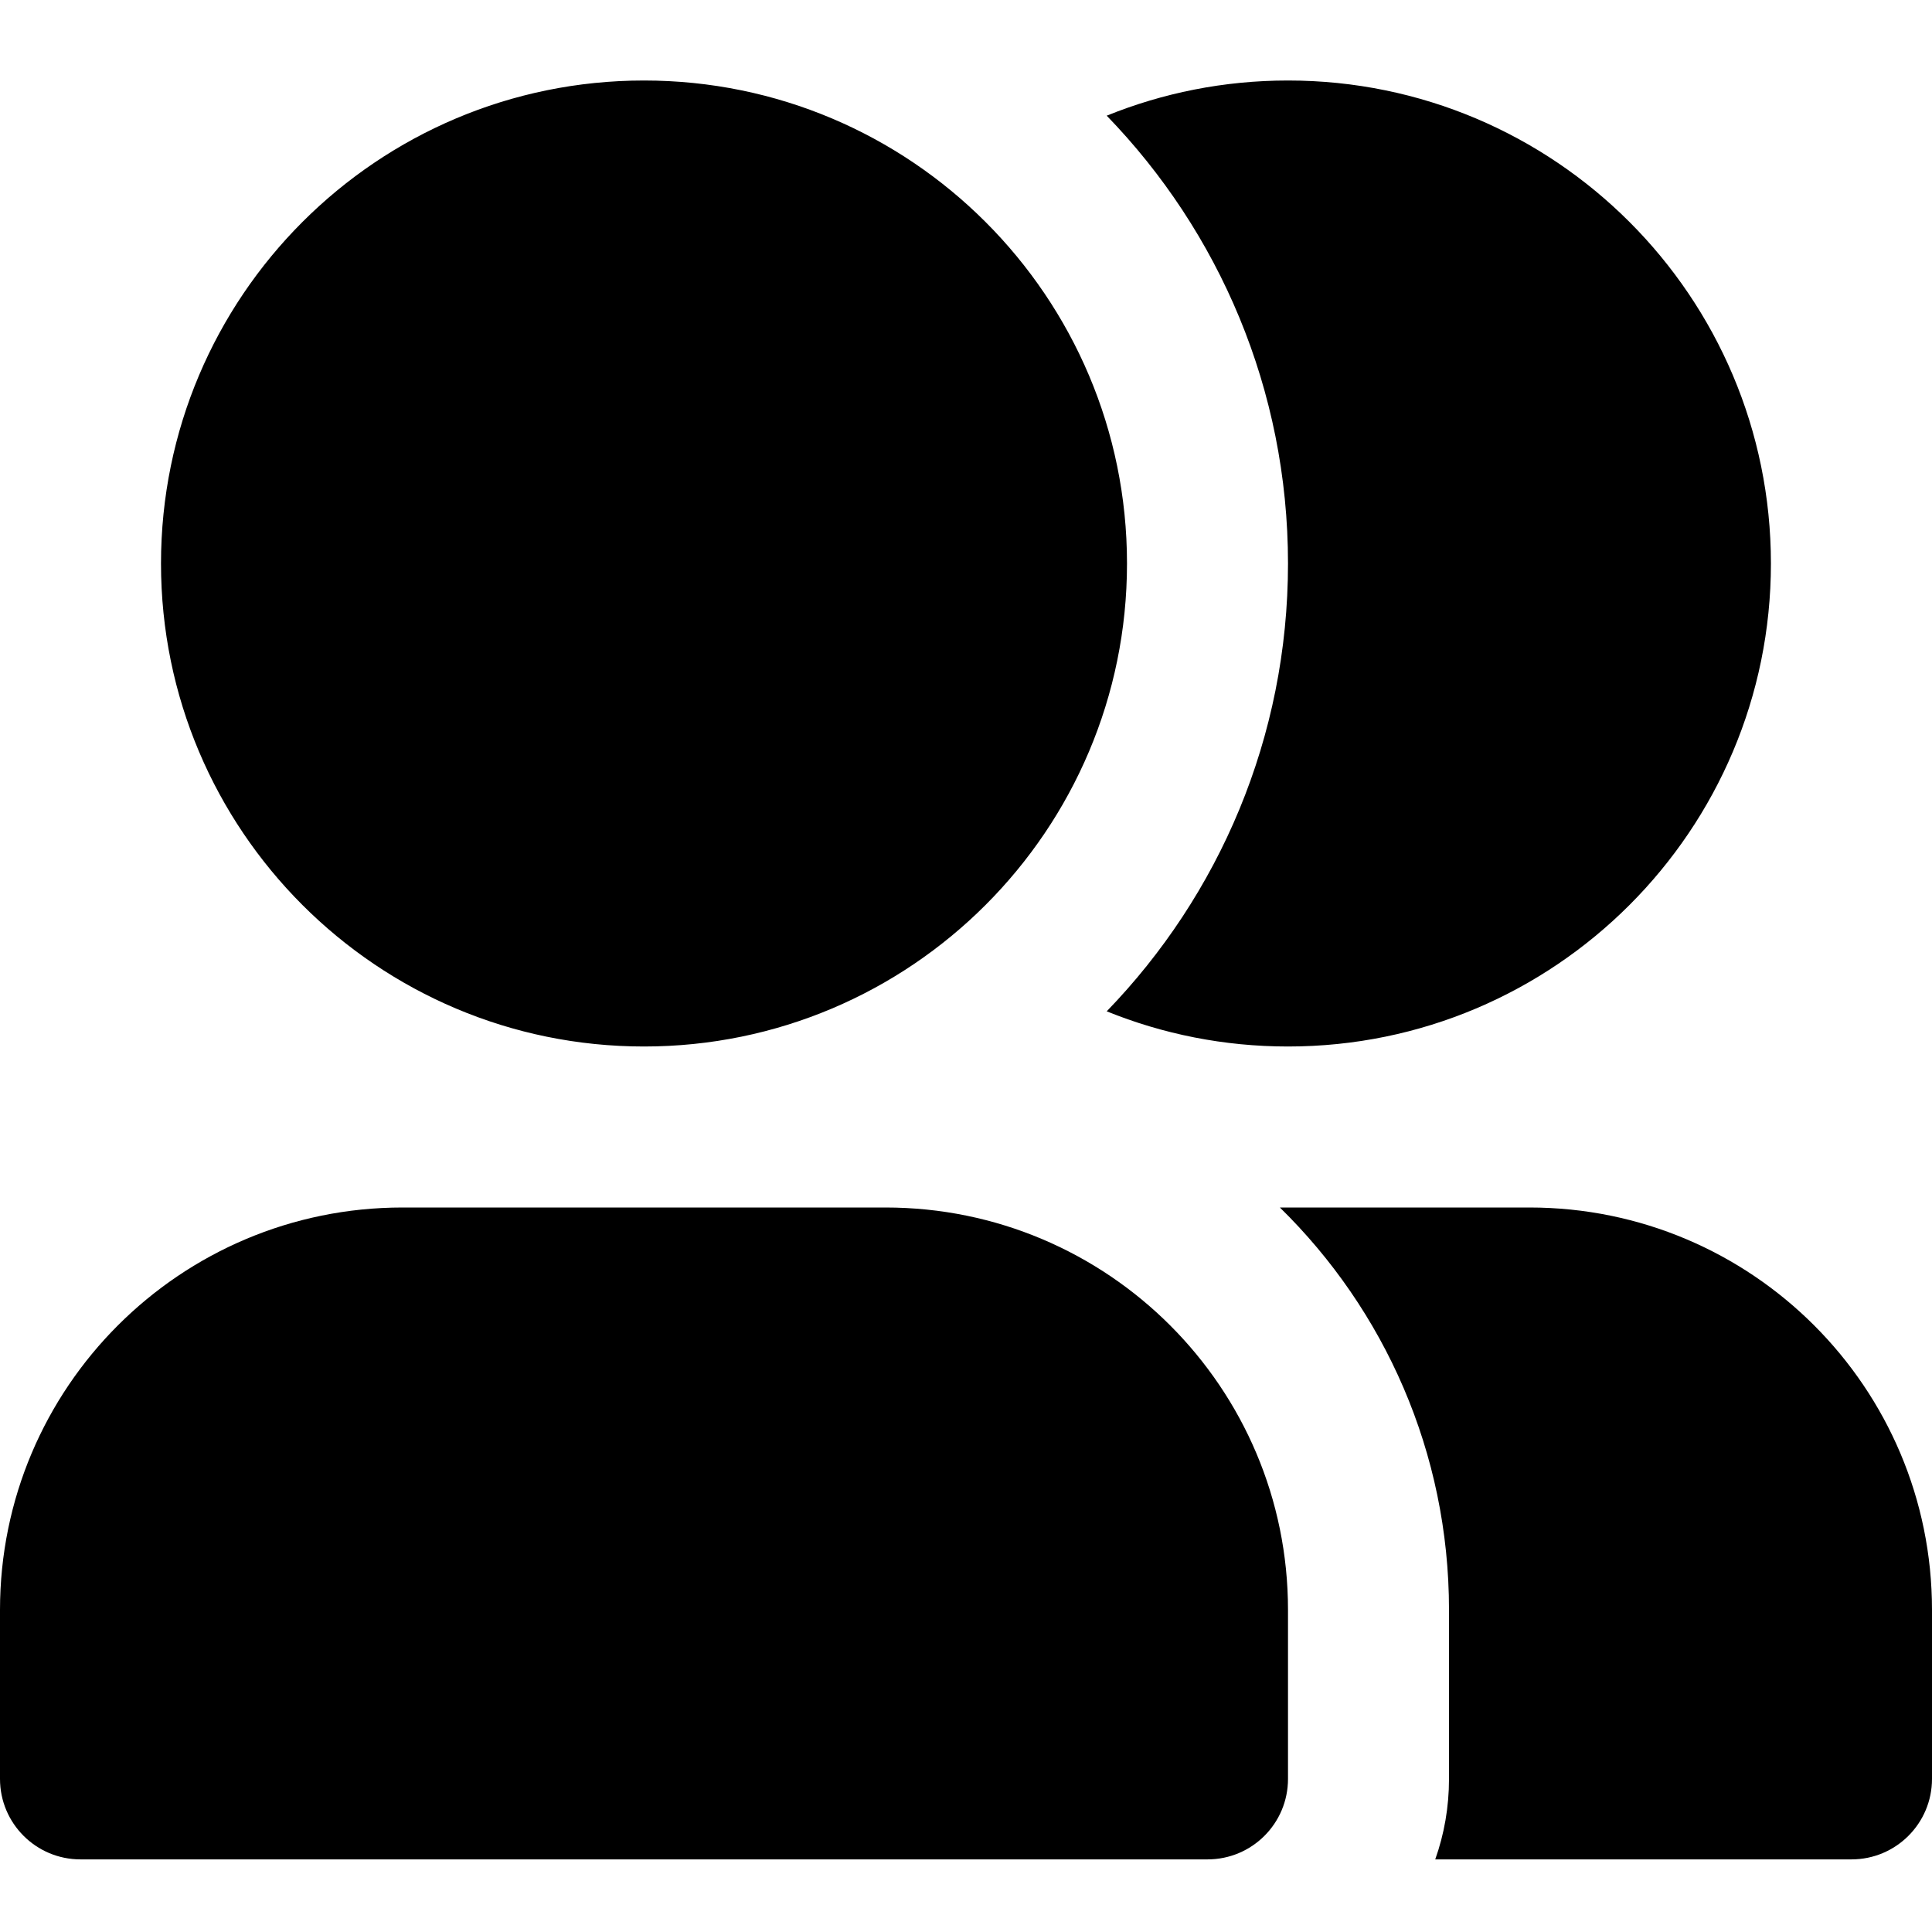
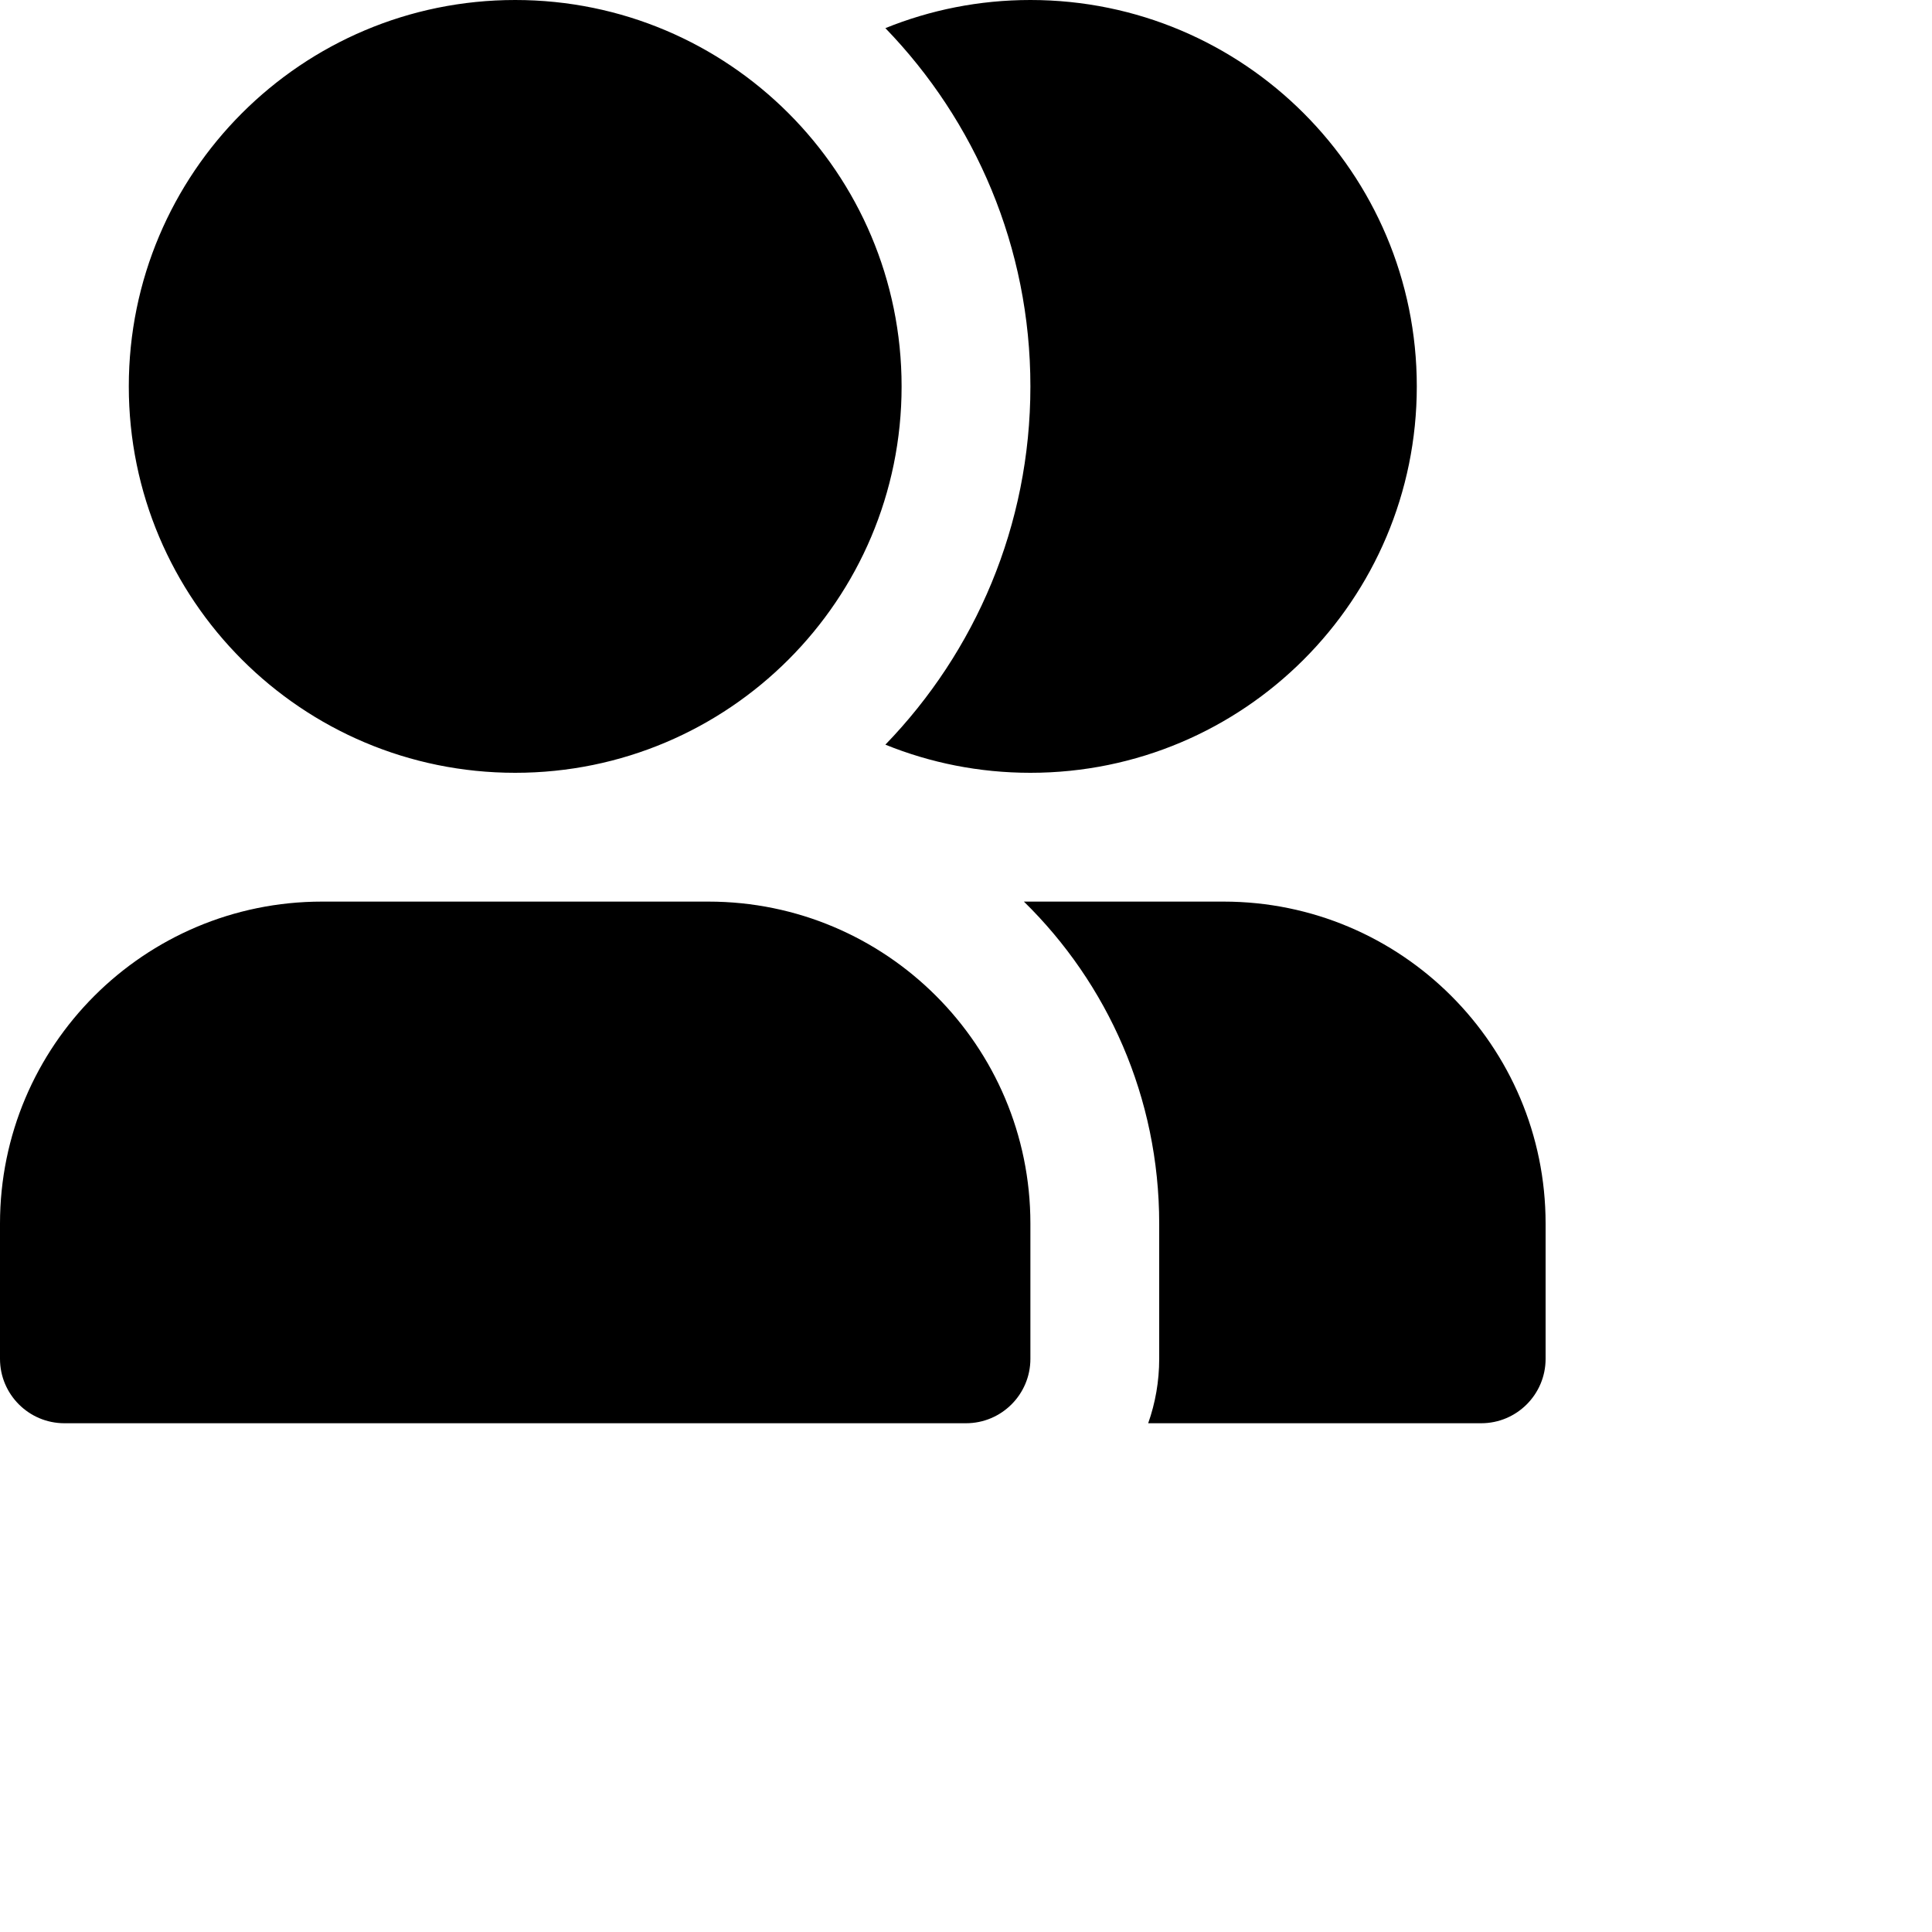
- <svg xmlns="http://www.w3.org/2000/svg" width="24px" height="24px" viewBox="0 -1 24 24" id="meteor-icon-kit__solid-users" fill="none">
-   <path fill-rule="evenodd" clip-rule="evenodd" d="M8 -0C11.313 -0 14 2.686 14 6C14 9.313 11.313 12 8 12C4.686 12 2 9.313 2 6C2 2.686 4.686 -0 8 -0zM1 22.098C0.448 22.098 0 21.651 0 21.098V18.999C0 16.238 2.239 14 5 14H11C13.762 14 16 16.238 16 18.999V21.098C16 21.651 15.553 22.098 15 22.098C14.448 22.098 1.552 22.098 1 22.098zM13.748 11.563C15.142 10.123 16 8.162 16 6C16 3.838 15.142 1.876 13.748 0.437C14.444 0.155 15.203 -0 16 -0C19.313 -0 21.999 2.686 21.999 6C21.999 9.313 19.313 12 16 12C15.203 12 14.444 11.845 13.748 11.563zM15.899 14H19C21.762 14 24 16.238 24 18.999V21.098C24 21.651 23.552 22.098 23 22.098H17.829C17.94 21.786 18 21.449 18 21.098V18.999C18 17.041 17.196 15.27 15.899 14z" fill="currentColor" />
+ <svg xmlns="http://www.w3.org/2000/svg" viewBox="0 0 30 30" fill="currentColor" width="30px" height="30px">
+   <path fillRule="evenodd" clipRule="evenodd" d="M8 0C11.314 0 14 2.686 14 6C14 9.314 11.314 12 8 12C4.686 12 2 9.314 2 6C2 2.686 4.686 0 8 0ZM1 22.1C0.448 22.1 0 21.652 0 21.1V19C0 16.239 2.239 14 5 14H11C13.761 14 16 16.239 16 19V21.1C16 21.652 15.552 22.1 15 22.1C14.448 22.1 1.552 22.1 1 22.1ZM13.748 11.563C15.142 10.123 16 8.162 16 6C16 3.838 15.142 1.877 13.748 0.437C14.444 0.155 15.203 0 16 0C19.314 0 22 2.686 22 6C22 9.314 19.314 12 16 12C15.203 12 14.444 11.845 13.748 11.563ZM15.899 14H19C21.761 14 24 16.239 24 19V21.1C24 21.652 23.552 22.1 23 22.1H17.829C17.94 21.786 18 21.449 18 21.1V19C18 17.041 17.196 15.27 15.899 14Z" />
</svg>
